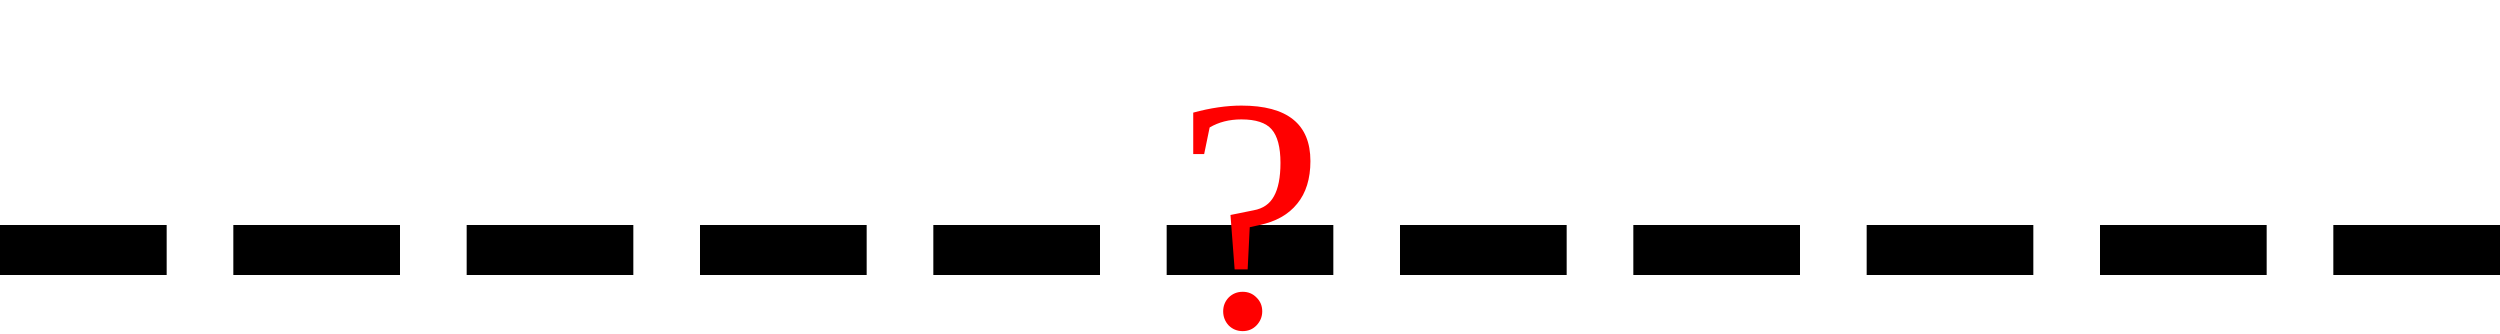
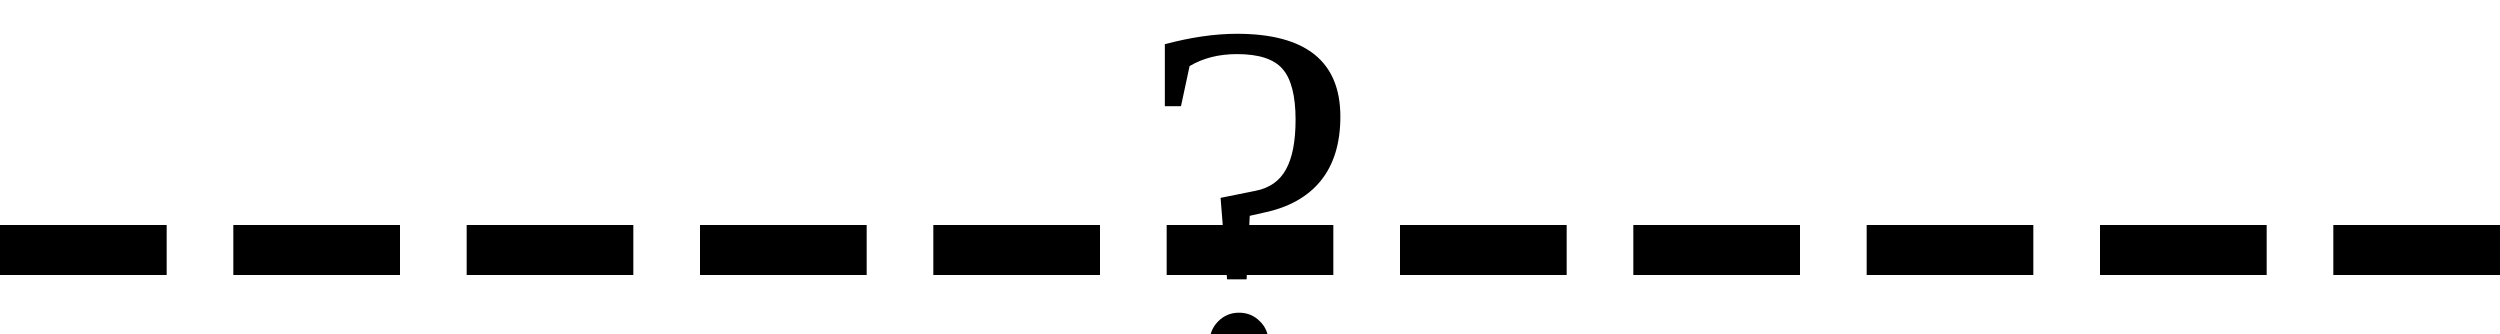
<svg width="150" height="20" class="stroke-base-content">
  <line x1="0" y1="15" x2="150" y2="15" stroke="black" stroke-width="3" stroke-dasharray="10,4" />
-   <text x="75" y="15" overflow="visible" text-anchor="middle" dominant-baseline="middle" font-size="20" fill="red">?</text>
+   <text x="75" y="15" overflow="visible" text-anchor="middle" dominant-baseline="middle" font-size="30" fill="black">?</text>
</svg>
